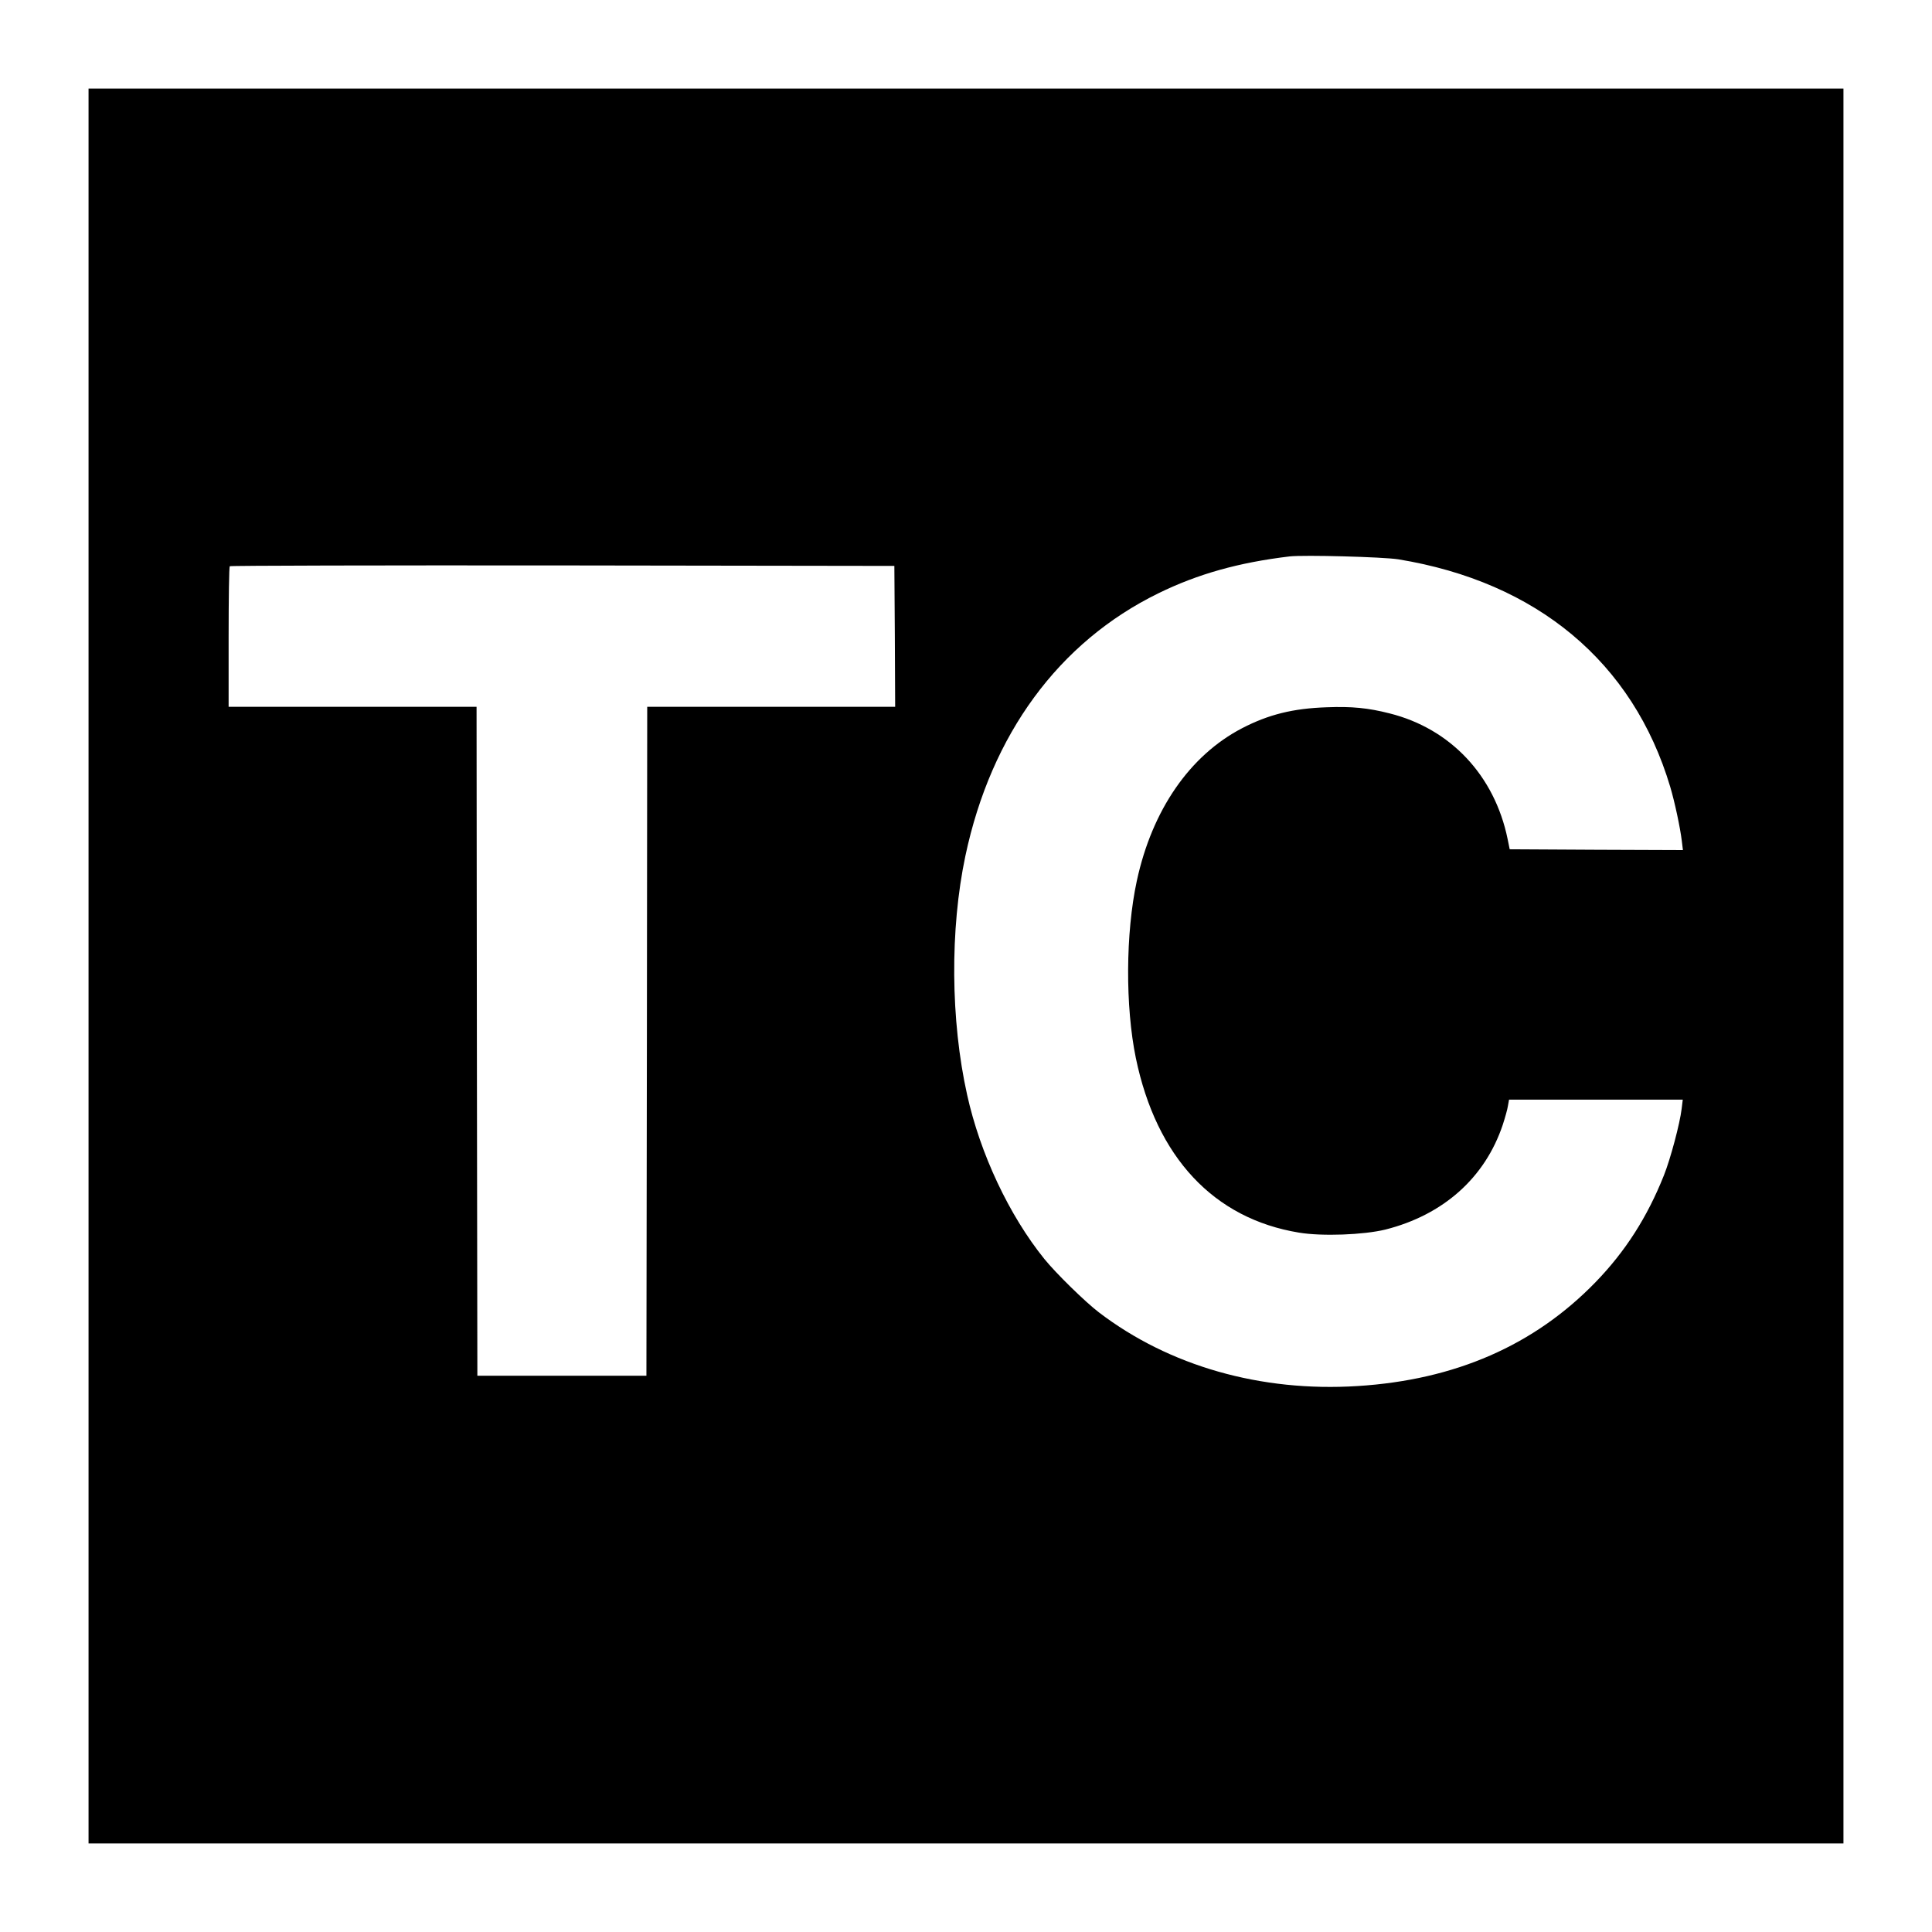
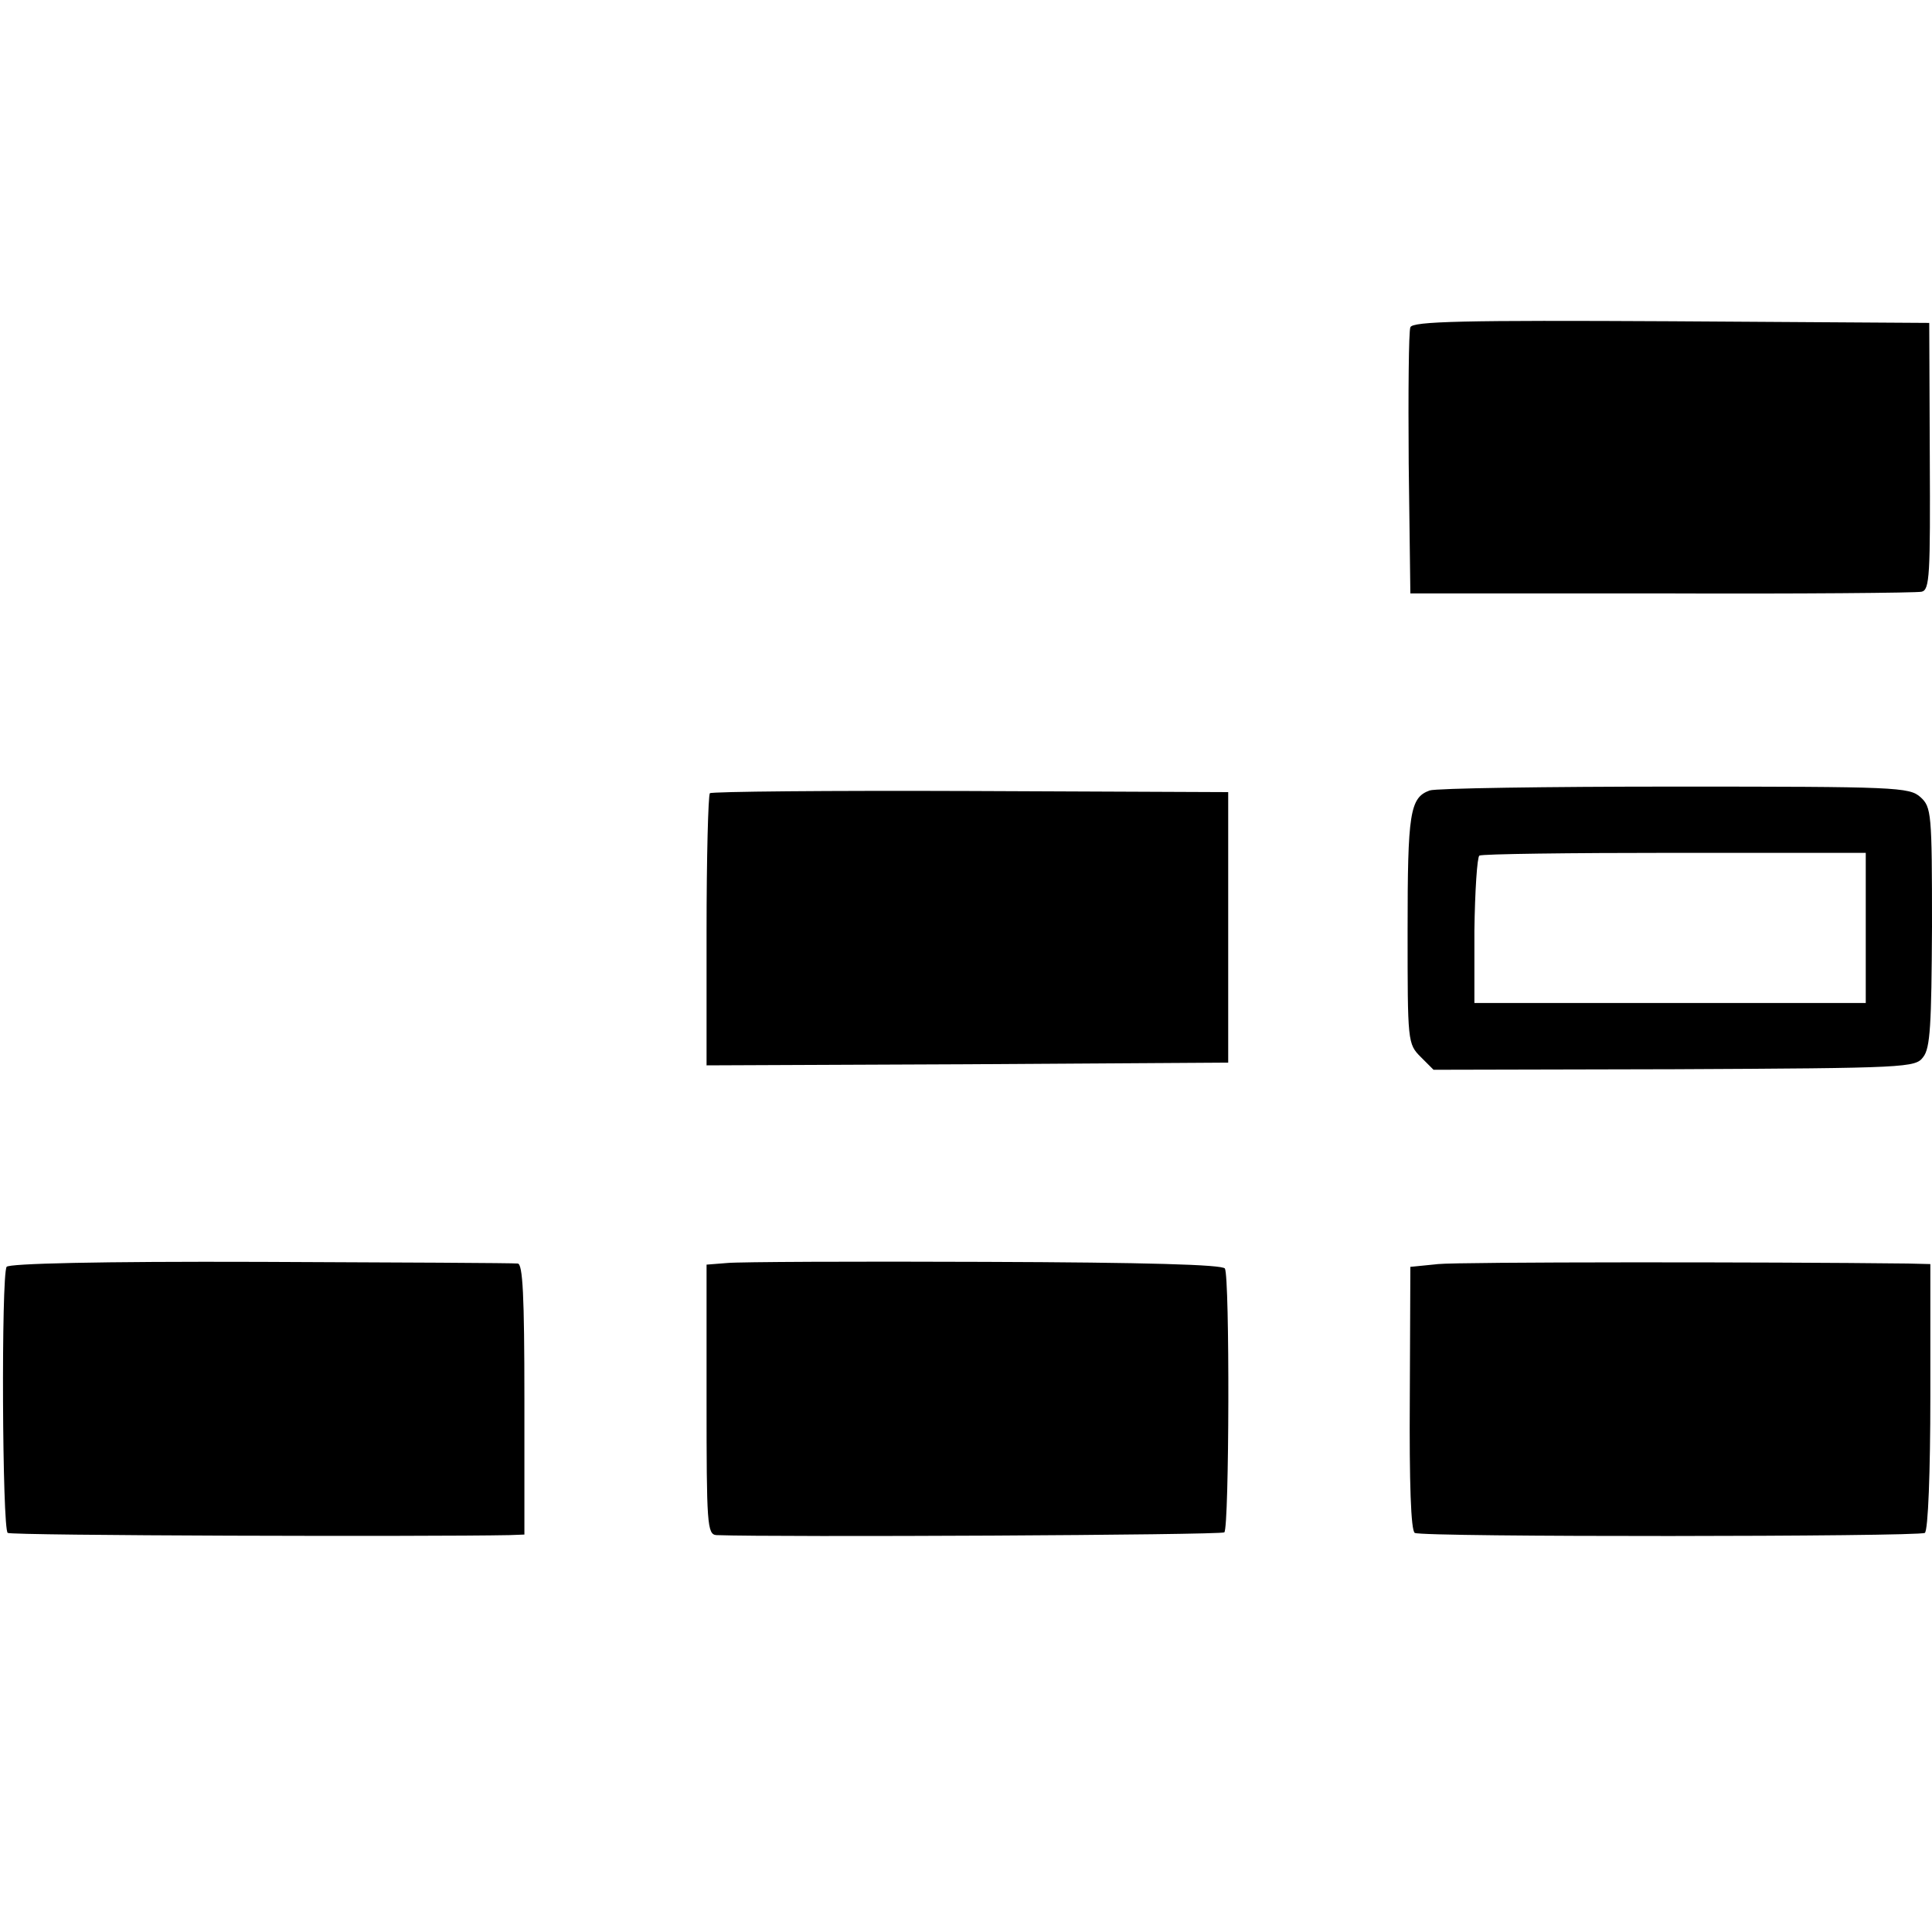
- <svg xmlns="http://www.w3.org/2000/svg" version="1.0" width="1200pt" height="1200pt" viewBox="0 0 1200 1200" preserveAspectRatio="xMidYMid meet">
-   <g transform="translate(0,1200) scale(0.1,-0.1)" fill="#000000" stroke="none">
-     <path d="M550 6000 l0 -5450 5450 0 5450 0 0 5450 0 5450 -5450 0 -5450 0 0 -5450z m8135 2526 c862 -141 1458 -639 1689 -1413 28 -94 62 -253 72 -336 l7 -57 -538 2 -538 3 -13 64 c-81 394 -354 685 -733 780 -133 34 -235 44 -390 38 -210 -7 -362 -45 -526 -130 -325 -169 -559 -508 -654 -948 -70 -324 -72 -781 -6 -1101 128 -617 484 -997 1013 -1084 144 -24 402 -14 537 19 360 91 619 322 729 651 14 43 29 96 32 117 l7 39 539 0 540 0 -7 -57 c-11 -92 -69 -310 -110 -413 -103 -259 -239 -472 -424 -663 -381 -393 -872 -608 -1479 -646 -600 -38 -1170 124 -1607 458 -84 64 -266 242 -338 331 -219 271 -399 654 -480 1020 -103 463 -107 1028 -11 1483 160 756 580 1329 1199 1632 245 120 498 191 815 229 90 10 579 -3 675 -18z m-3127 -478 l2 -438 -770 0 -770 0 -2 -2077 -3 -2078 -525 0 -525 0 -3 2078 -2 2077 -770 0 -770 0 0 433 c0 239 3 437 7 440 3 4 934 6 2067 5 l2061 -3 3 -437z" />
+ <svg xmlns="http://www.w3.org/2000/svg" version="1.0" width="350pt" height="350pt" viewBox="0 0 350 350" preserveAspectRatio="xMidYMid meet">
+   <g transform="translate(0,350) scale(0.1,-0.1)" fill="#000000" stroke="none">
+     <path d="M2555 2907 c-3 -7 -4 -118 -3 -247 l3 -235 455 0 c250 -1 462 1 471 3 15 3 16 30 15 245 l-1 242 -468 3 c-373 2 -469 0 -472 -11z" />
+     <path d="M2590 2068 c-36 -13 -40 -41 -40 -253 0 -203 0 -206 24 -230 l23 -23 436 1 c423 2 437 3 451 22 13 16 15 59 16 236 0 206 -1 217 -21 235 -20 18 -44 19 -445 19 -233 0 -433 -3 -444 -7z m790 -249 l0 -136 -355 0 -354 0 0 131 c1 72 5 133 9 136 5 3 164 5 354 5 l346 0 0 -136z" />
+     <path d="M1286 2063 c-3 -4 -6 -116 -6 -250 l0 -243 472 2 473 3 0 245 0 245 -467 2 c-256 1 -469 -1 -472 -4z" />
+     <path d="M12 1205 c-10 -16 -8 -476 2 -482 7 -5 758 -7 909 -4 l27 1 0 245 c0 189 -3 245 -12 246 -7 1 -217 2 -466 3 -294 1 -456 -3 -460 -9z" />
+     <path d="M1318 1212 l-38 -3 0 -245 c0 -225 1 -244 18 -245 113 -4 914 0 920 5 9 9 10 463 1 478 -5 7 -141 11 -435 12 -236 1 -446 0 -466 -2z" />
+     <path d="M2605 1210 l-50 -5 -1 -238 c-1 -154 2 -240 9 -244 13 -8 912 -7 924 0 6 4 10 112 10 247 l0 240 -41 1 c-255 3 -812 3 -851 -1z" />
  </g>
</svg>
